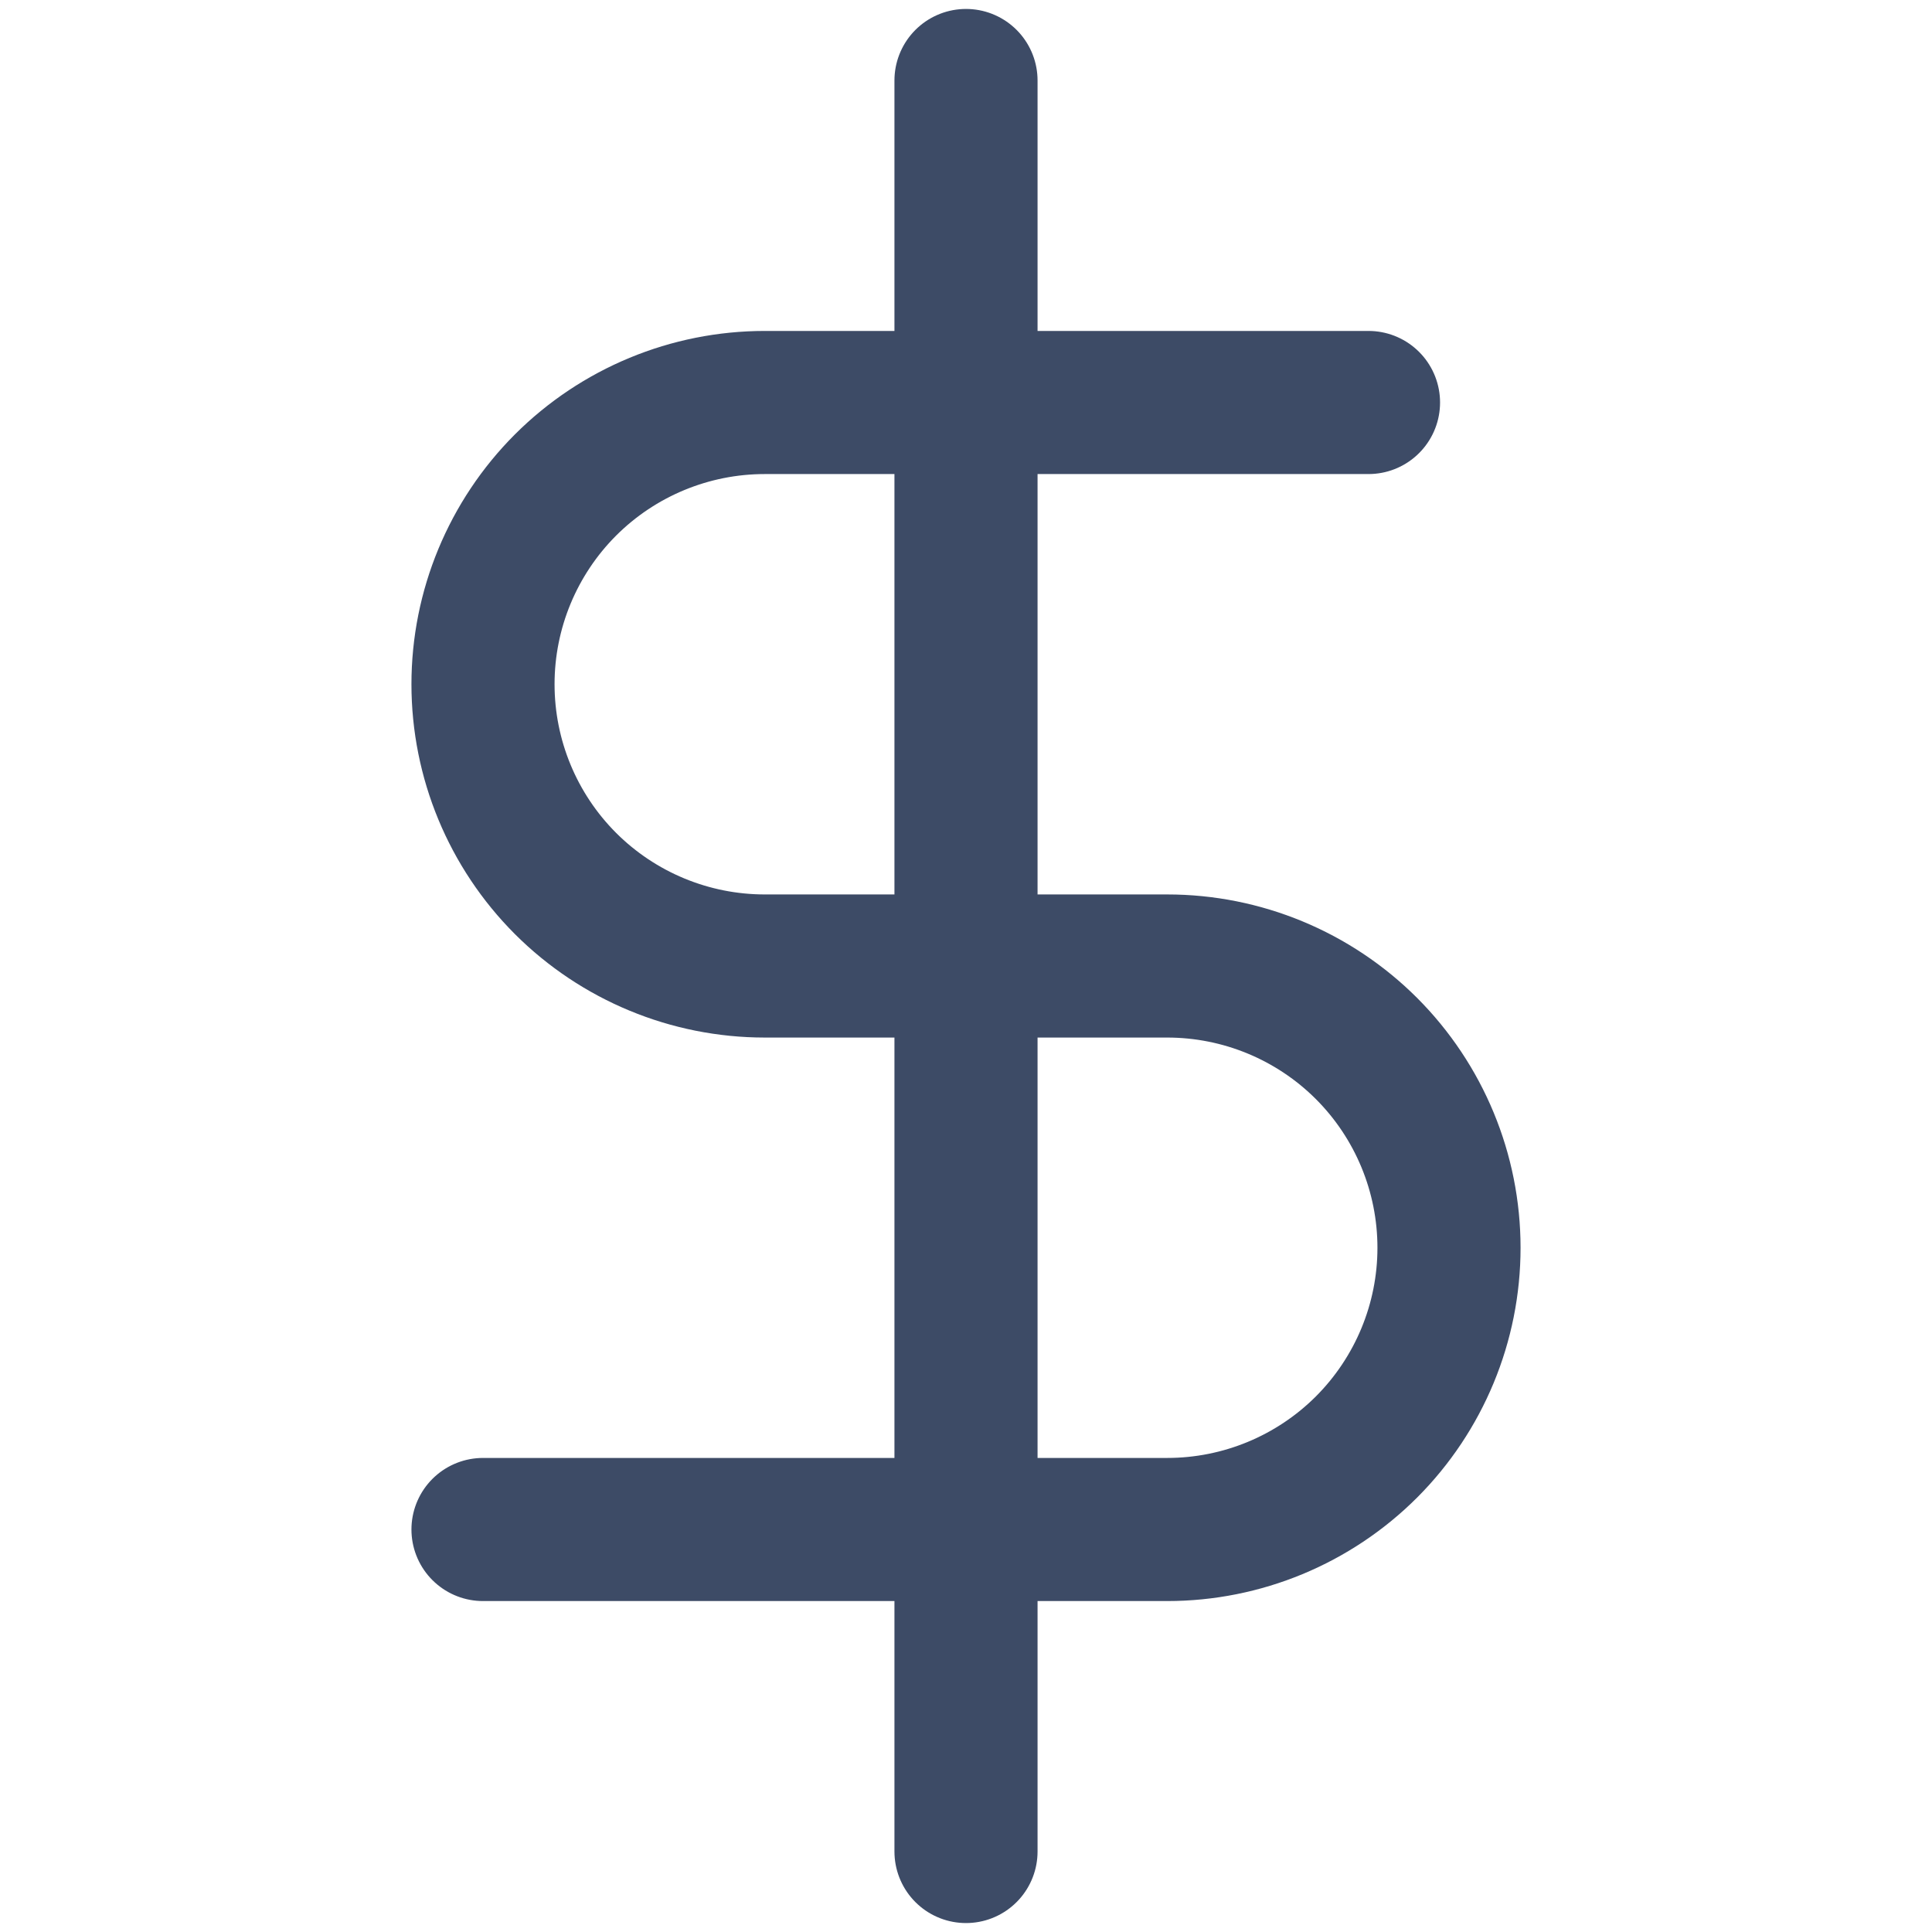
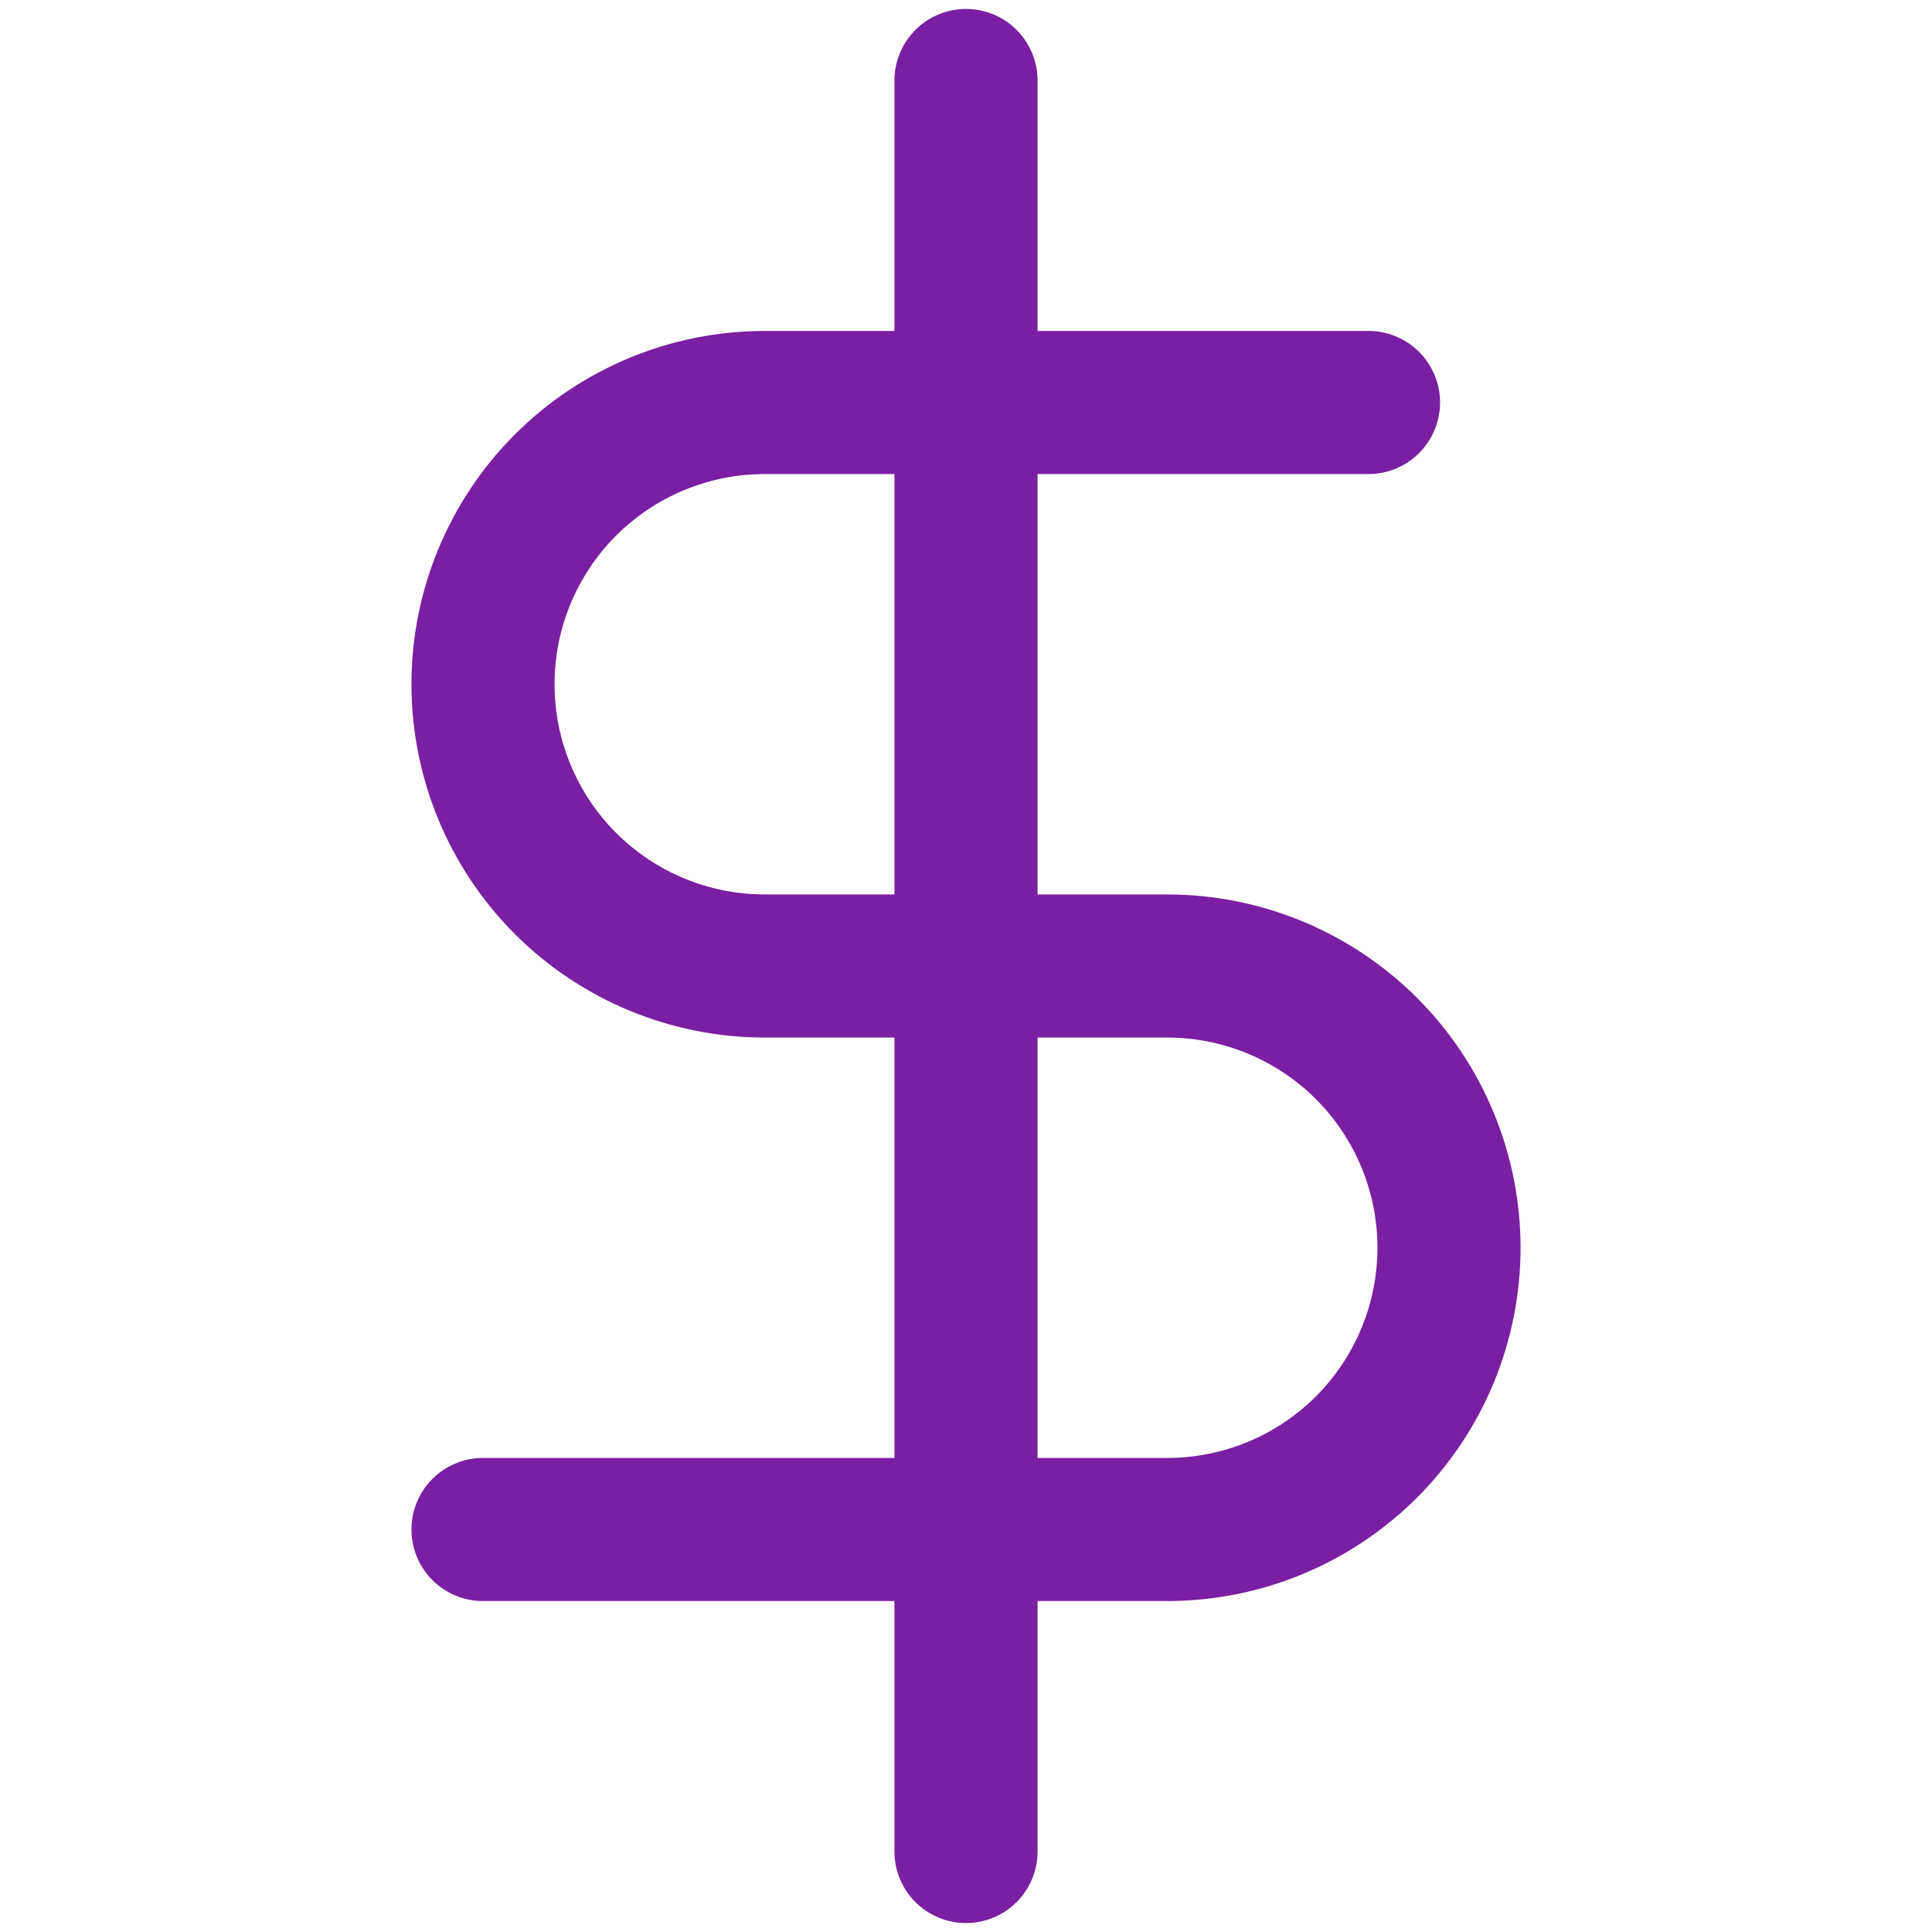
<svg xmlns="http://www.w3.org/2000/svg" preserveAspectRatio="none" overflow="visible" style="display: block;" width="27" height="27" viewBox="0 0 27 27" fill="none">
  <g id="Icons / Dollar Sign">
-     <path id="Vector" d="M13.5 1.125V25.875" stroke-width="2" stroke-linecap="round" stroke-linejoin="round" stroke="#3D4B66" />
-     <path id="Vector_2" d="M19.125 5.625H10.688C9.643 5.625 8.642 6.04 7.903 6.778C7.165 7.517 6.75 8.518 6.75 9.562C6.75 10.607 7.165 11.608 7.903 12.347C8.642 13.085 9.643 13.5 10.688 13.5H16.312C17.357 13.5 18.358 13.915 19.097 14.653C19.835 15.392 20.25 16.393 20.25 17.438C20.25 18.482 19.835 19.483 19.097 20.222C18.358 20.96 17.357 21.375 16.312 21.375H6.75" stroke-width="2" stroke-linecap="round" stroke-linejoin="round" stroke="#3D4B66" />
+     <path id="Vector" d="M13.5 1.125V25.875" stroke-width="2" stroke-linecap="round" stroke-linejoin="round" stroke="#7a1fa2" />
+     <path id="Vector_2" d="M19.125 5.625H10.688C9.643 5.625 8.642 6.04 7.903 6.778C7.165 7.517 6.75 8.518 6.75 9.562C6.75 10.607 7.165 11.608 7.903 12.347C8.642 13.085 9.643 13.5 10.688 13.5H16.312C17.357 13.5 18.358 13.915 19.097 14.653C19.835 15.392 20.25 16.393 20.25 17.438C20.25 18.482 19.835 19.483 19.097 20.222C18.358 20.96 17.357 21.375 16.312 21.375H6.75" stroke-width="2" stroke-linecap="round" stroke-linejoin="round" stroke="#7a1fa2" />
  </g>
</svg>
